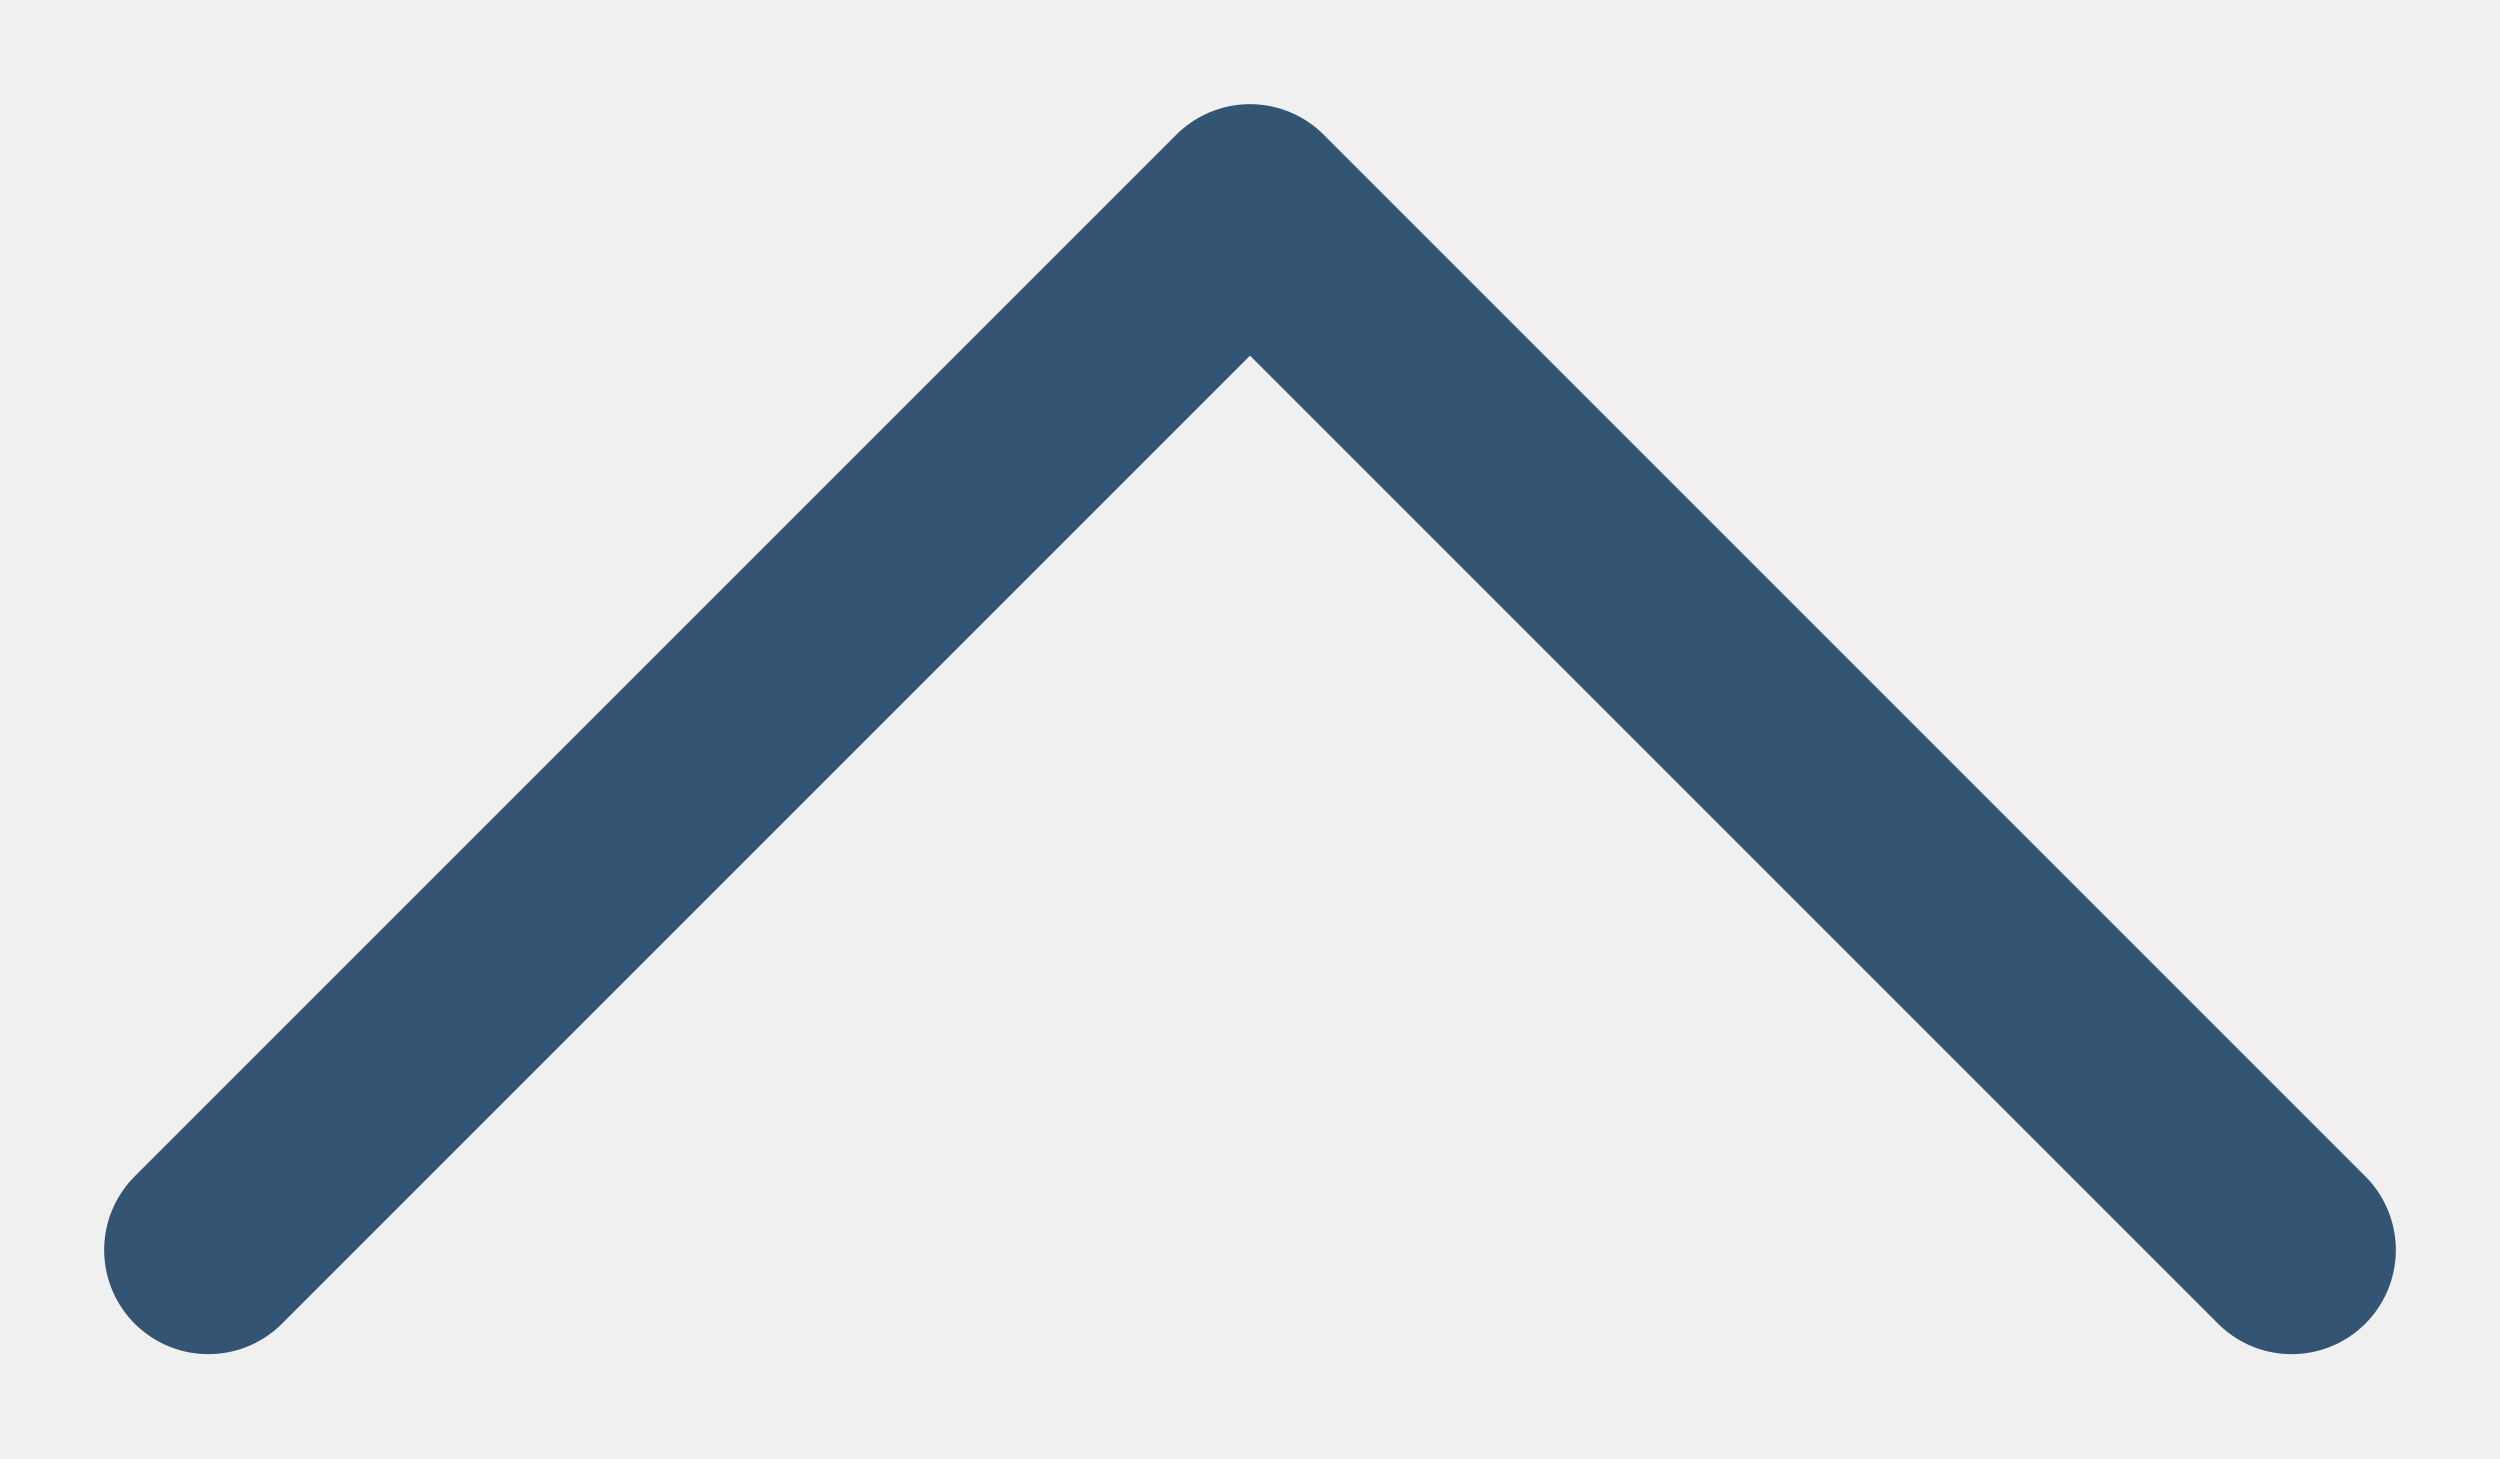
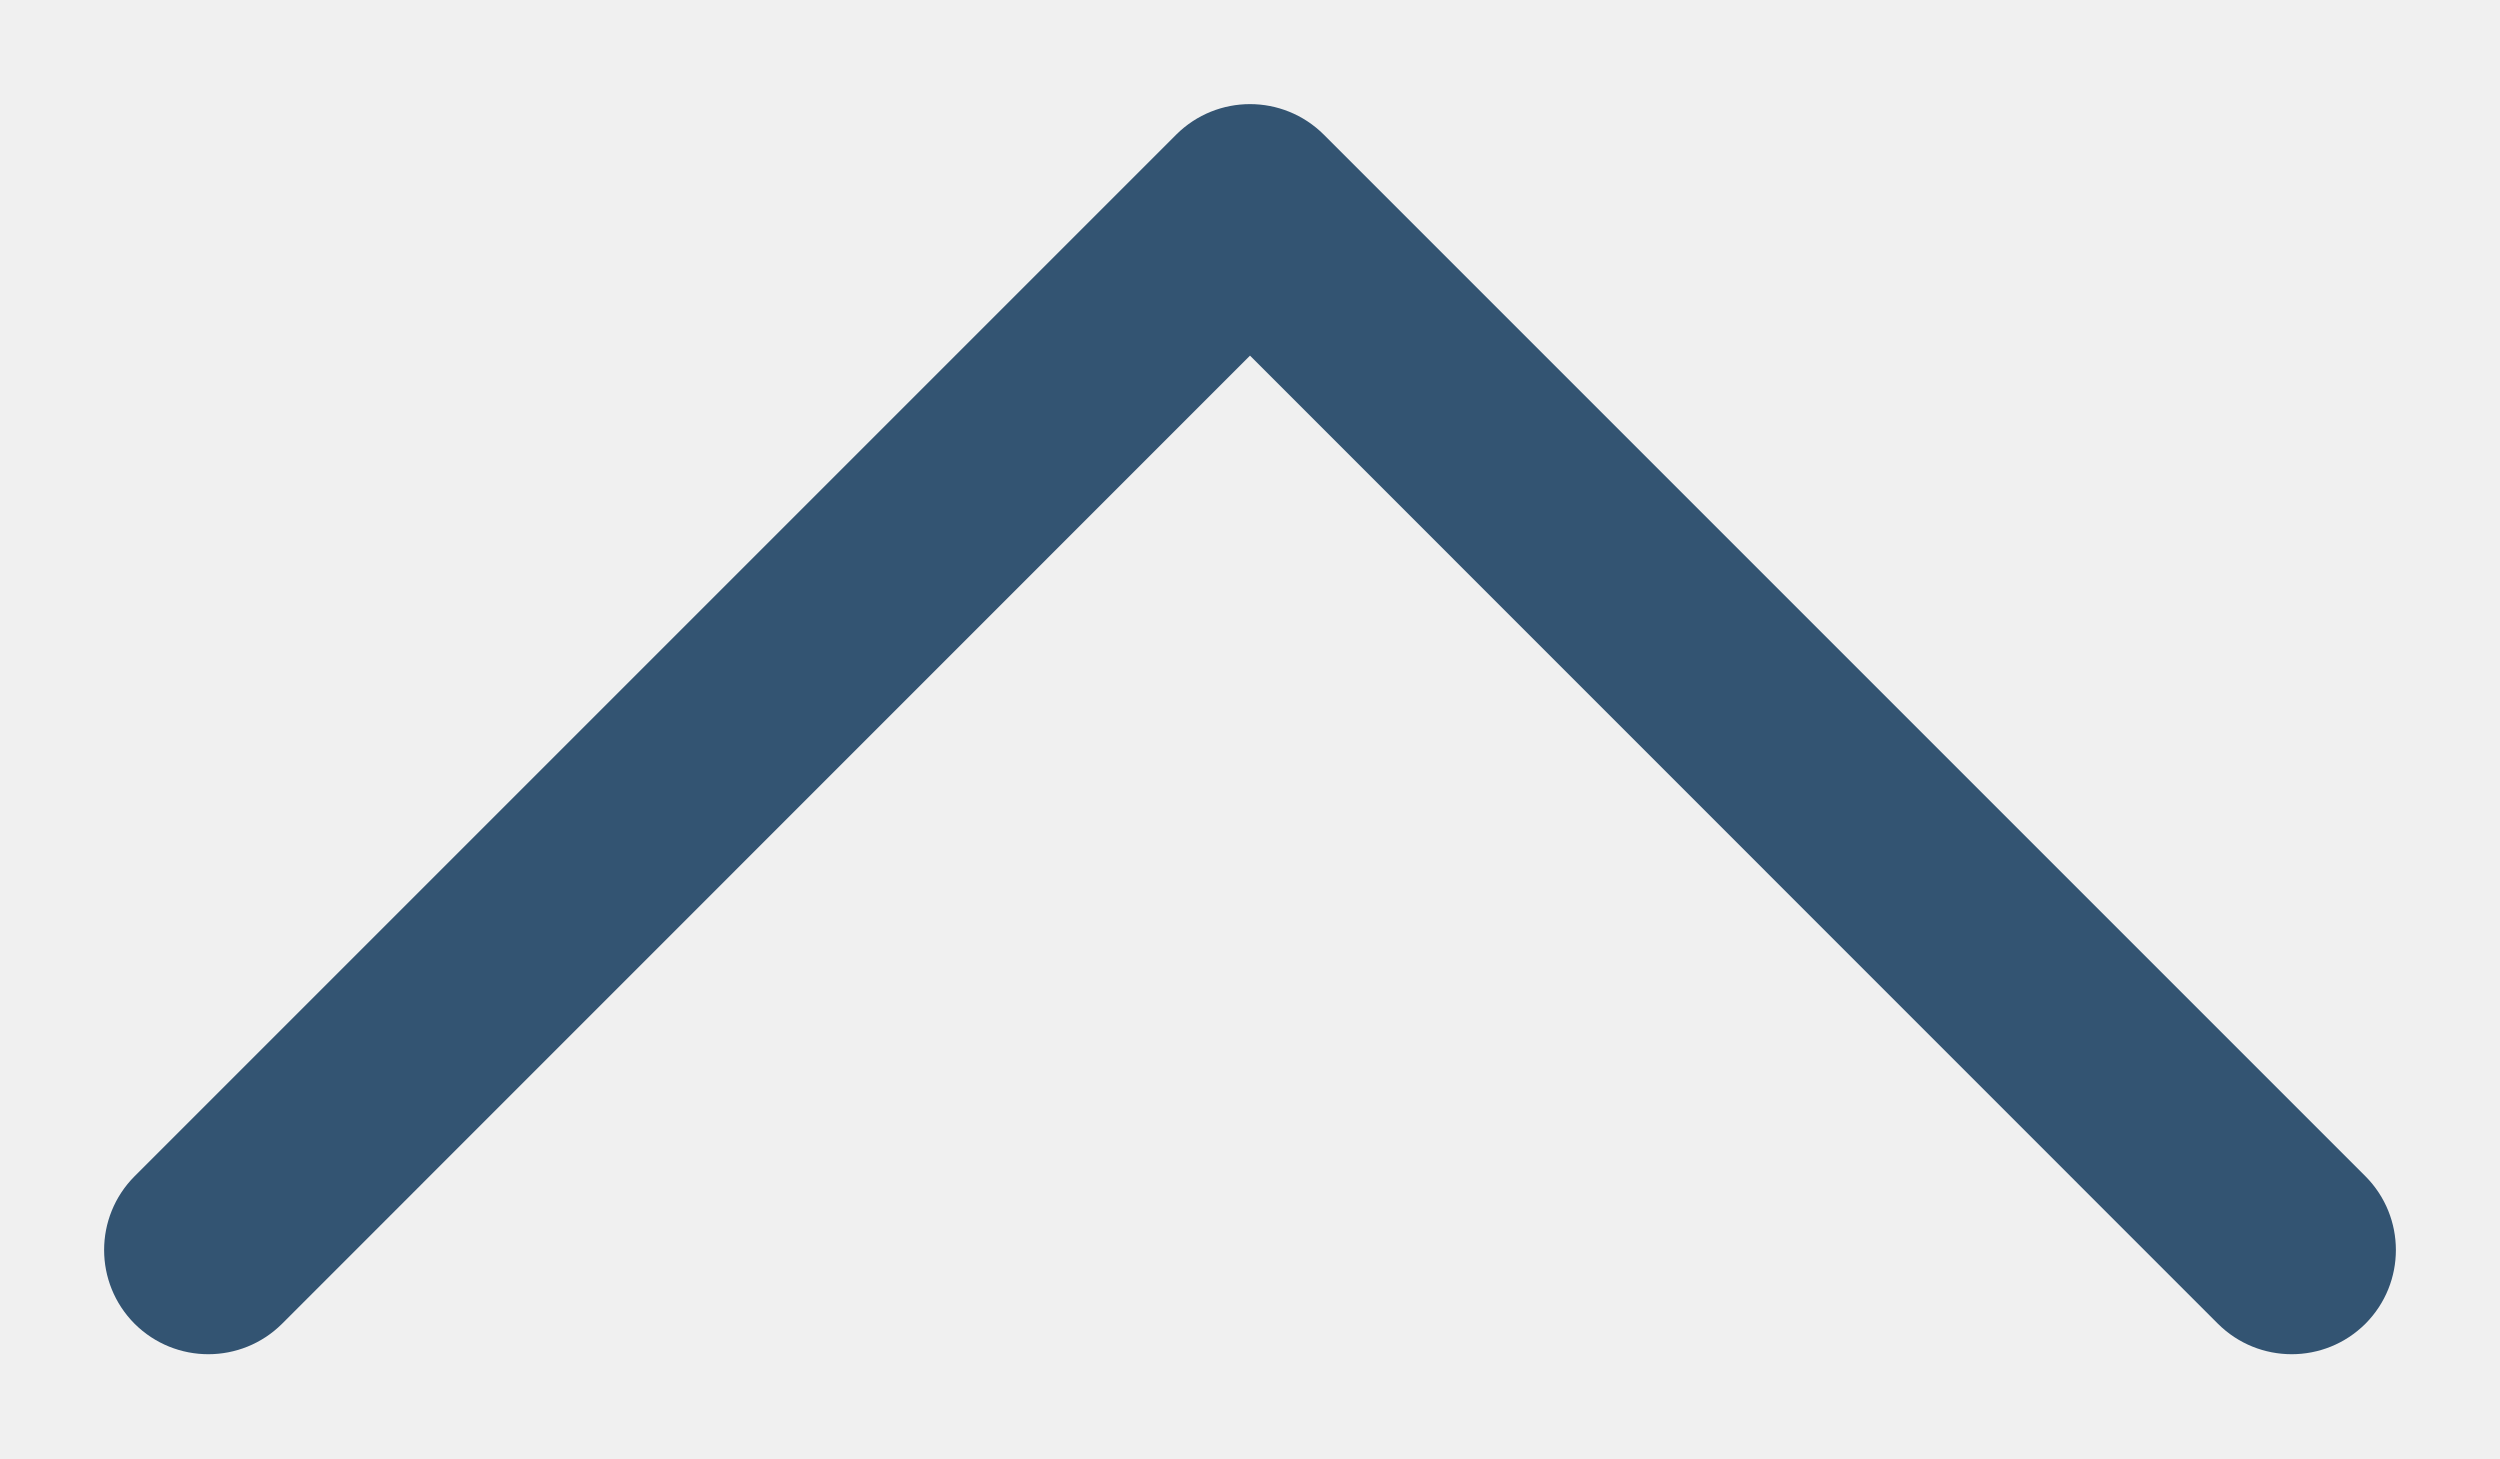
<svg xmlns="http://www.w3.org/2000/svg" width="12" height="7" viewBox="0 0 12 7" fill="none">
-   <g id="Iconly/Light/Arrow---Down-2">
-     <g id="Arrow---Down-2">
-       <path id="Stroke-1" d="M11 6L6 1L1 6" stroke="#335472" stroke-linecap="round" stroke-linejoin="round" />
-     </g>
+   <g clip-path="url(#clip0_2201_322)">
+     <path fill-rule="evenodd" clip-rule="evenodd" d="M5.646 0.646C5.842 0.451 6.158 0.451 6.354 0.646L11.354 5.646C11.549 5.842 11.549 6.158 11.354 6.354C11.158 6.549 10.842 6.549 10.646 6.354L6 1.707L1.354 6.354C1.158 6.549 0.842 6.549 0.646 6.354C0.451 6.158 0.451 5.842 0.646 5.646L5.646 0.646Z" fill="#335472" />
  </g>
+   <defs>
+     <clipPath id="clip0_2201_322">
+       <rect width="12" height="7" fill="white" />
+     </clipPath>
+   </defs>
</svg>
